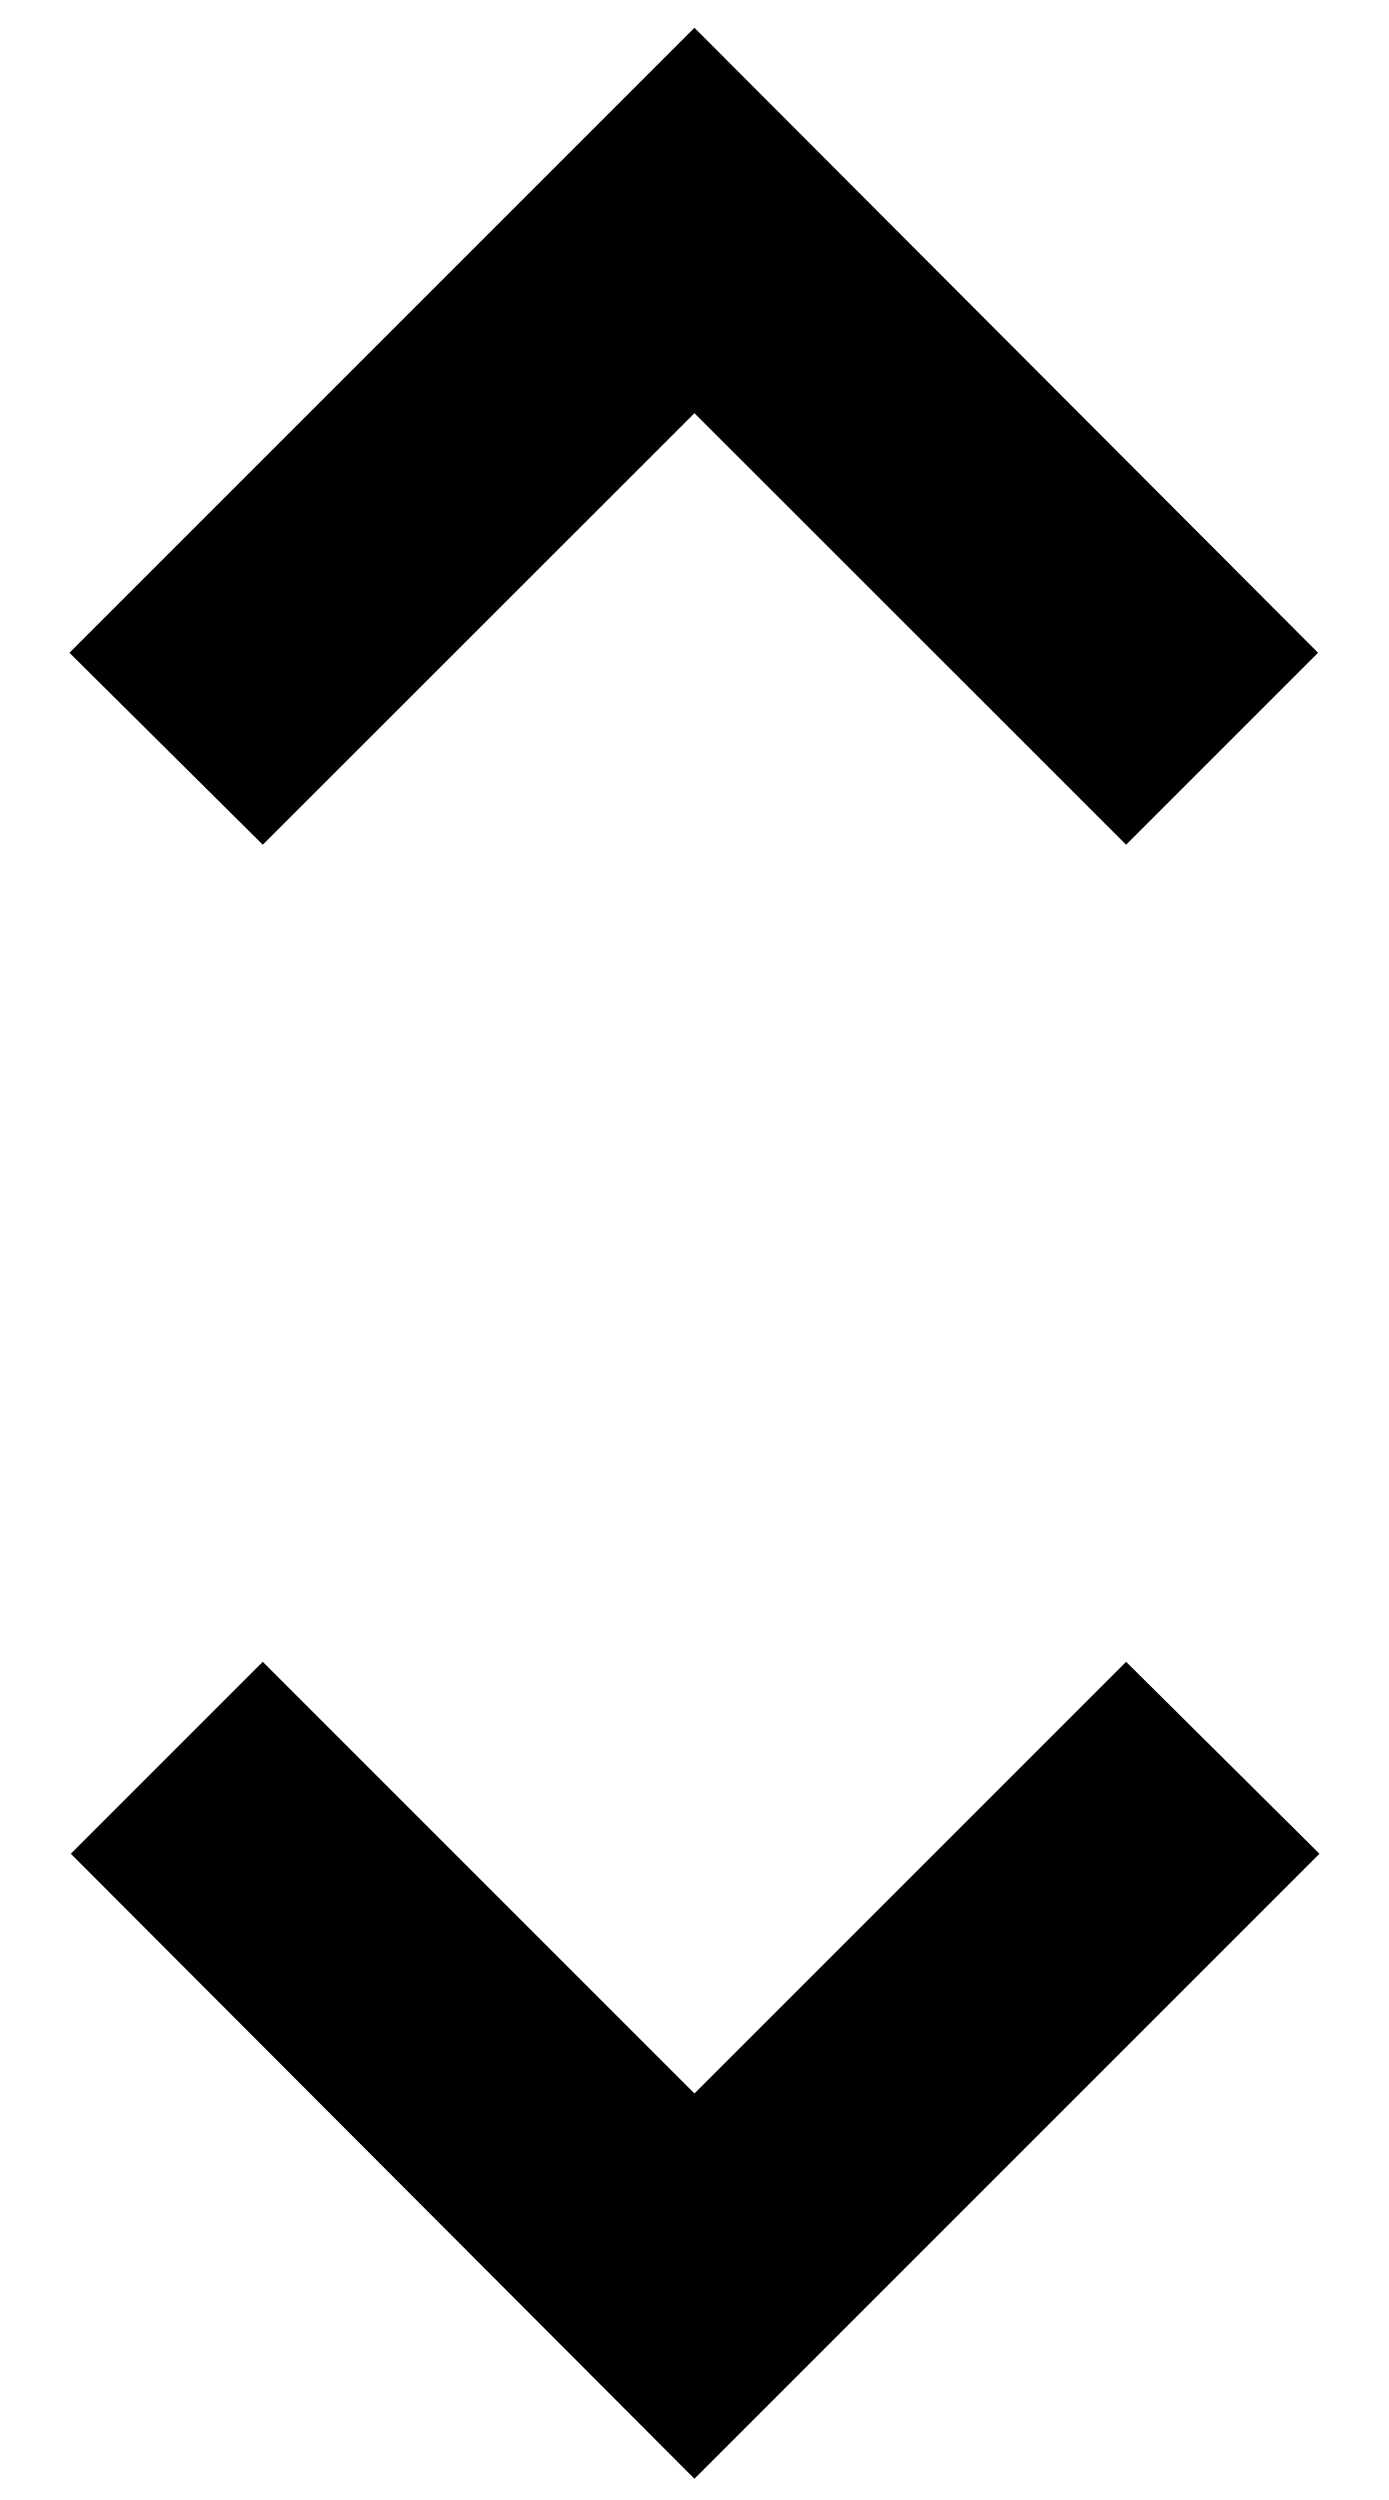
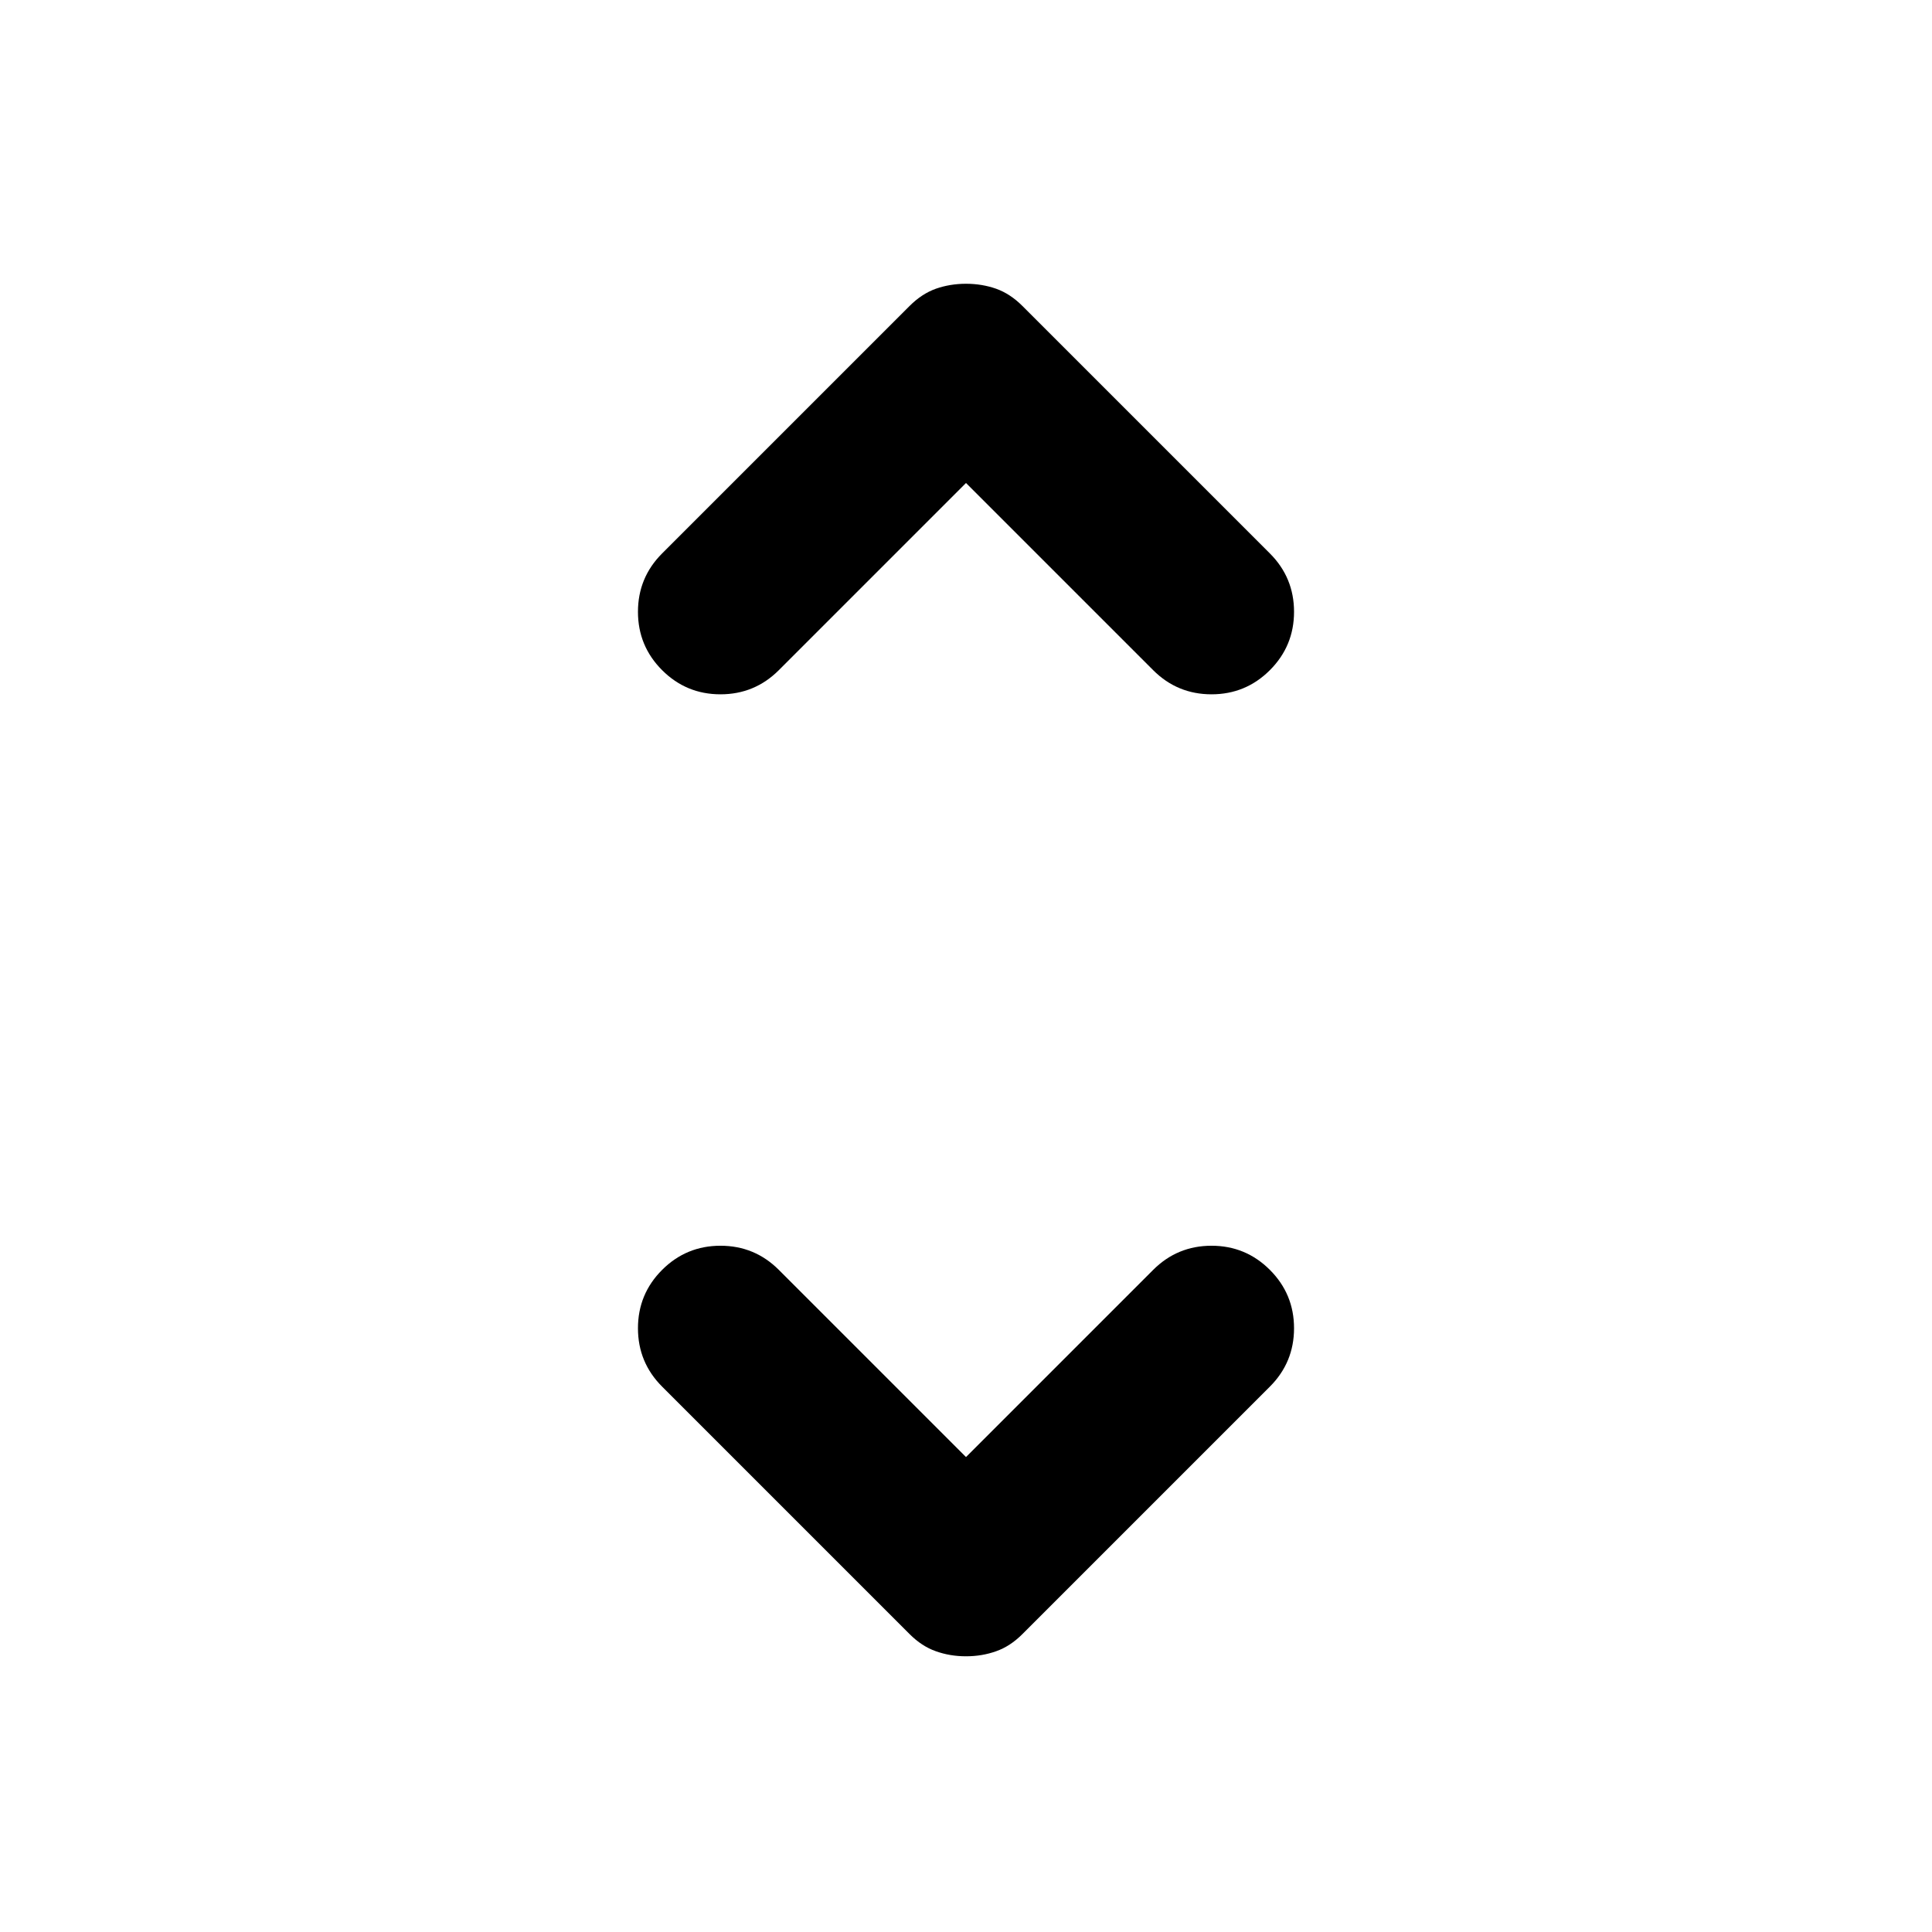
- <svg xmlns="http://www.w3.org/2000/svg" width="10" height="18" viewBox="0 0 10 18">
-   <path d="M5,2.975 L8.108,6.082 L9.49,4.7 L5,0.2 L0.5,4.7 L1.892,6.082 L5,2.975 Z M5,15.073 L1.892,11.965 L0.51,13.347 L5,17.847 L9.5,13.347 L8.108,11.965 L5,15.073 Z" />
+ <svg xmlns="http://www.w3.org/2000/svg" width="24" height="24" viewBox="0 0 24 24" fill="currentColor">
+   <path d="M12 18.1L14.325 15.775C14.525 15.575 14.767 15.475 15.05 15.475C15.333 15.475 15.575 15.575 15.775 15.775C15.975 15.975 16.075 16.217 16.075 16.5C16.075 16.783 15.975 17.025 15.775 17.225L12.7 20.3C12.6 20.4 12.492 20.471 12.375 20.512C12.258 20.554 12.133 20.575 12 20.575C11.867 20.575 11.742 20.554 11.625 20.512C11.508 20.471 11.4 20.4 11.3 20.3L8.225 17.225C8.025 17.025 7.925 16.783 7.925 16.5C7.925 16.217 8.025 15.975 8.225 15.775C8.425 15.575 8.667 15.475 8.95 15.475C9.233 15.475 9.475 15.575 9.675 15.775L12 18.1ZM12 6L9.675 8.325C9.475 8.525 9.233 8.625 8.95 8.625C8.667 8.625 8.425 8.525 8.225 8.325C8.025 8.125 7.925 7.883 7.925 7.6C7.925 7.317 8.025 7.075 8.225 6.875L11.3 3.8C11.4 3.7 11.508 3.629 11.625 3.587C11.742 3.546 11.867 3.525 12 3.525C12.133 3.525 12.258 3.546 12.375 3.587C12.492 3.629 12.6 3.7 12.7 3.8L15.775 6.875C15.975 7.075 16.075 7.317 16.075 7.6C16.075 7.883 15.975 8.125 15.775 8.325C15.575 8.525 15.333 8.625 15.05 8.625C14.767 8.625 14.525 8.525 14.325 8.325L12 6Z" />
</svg>
